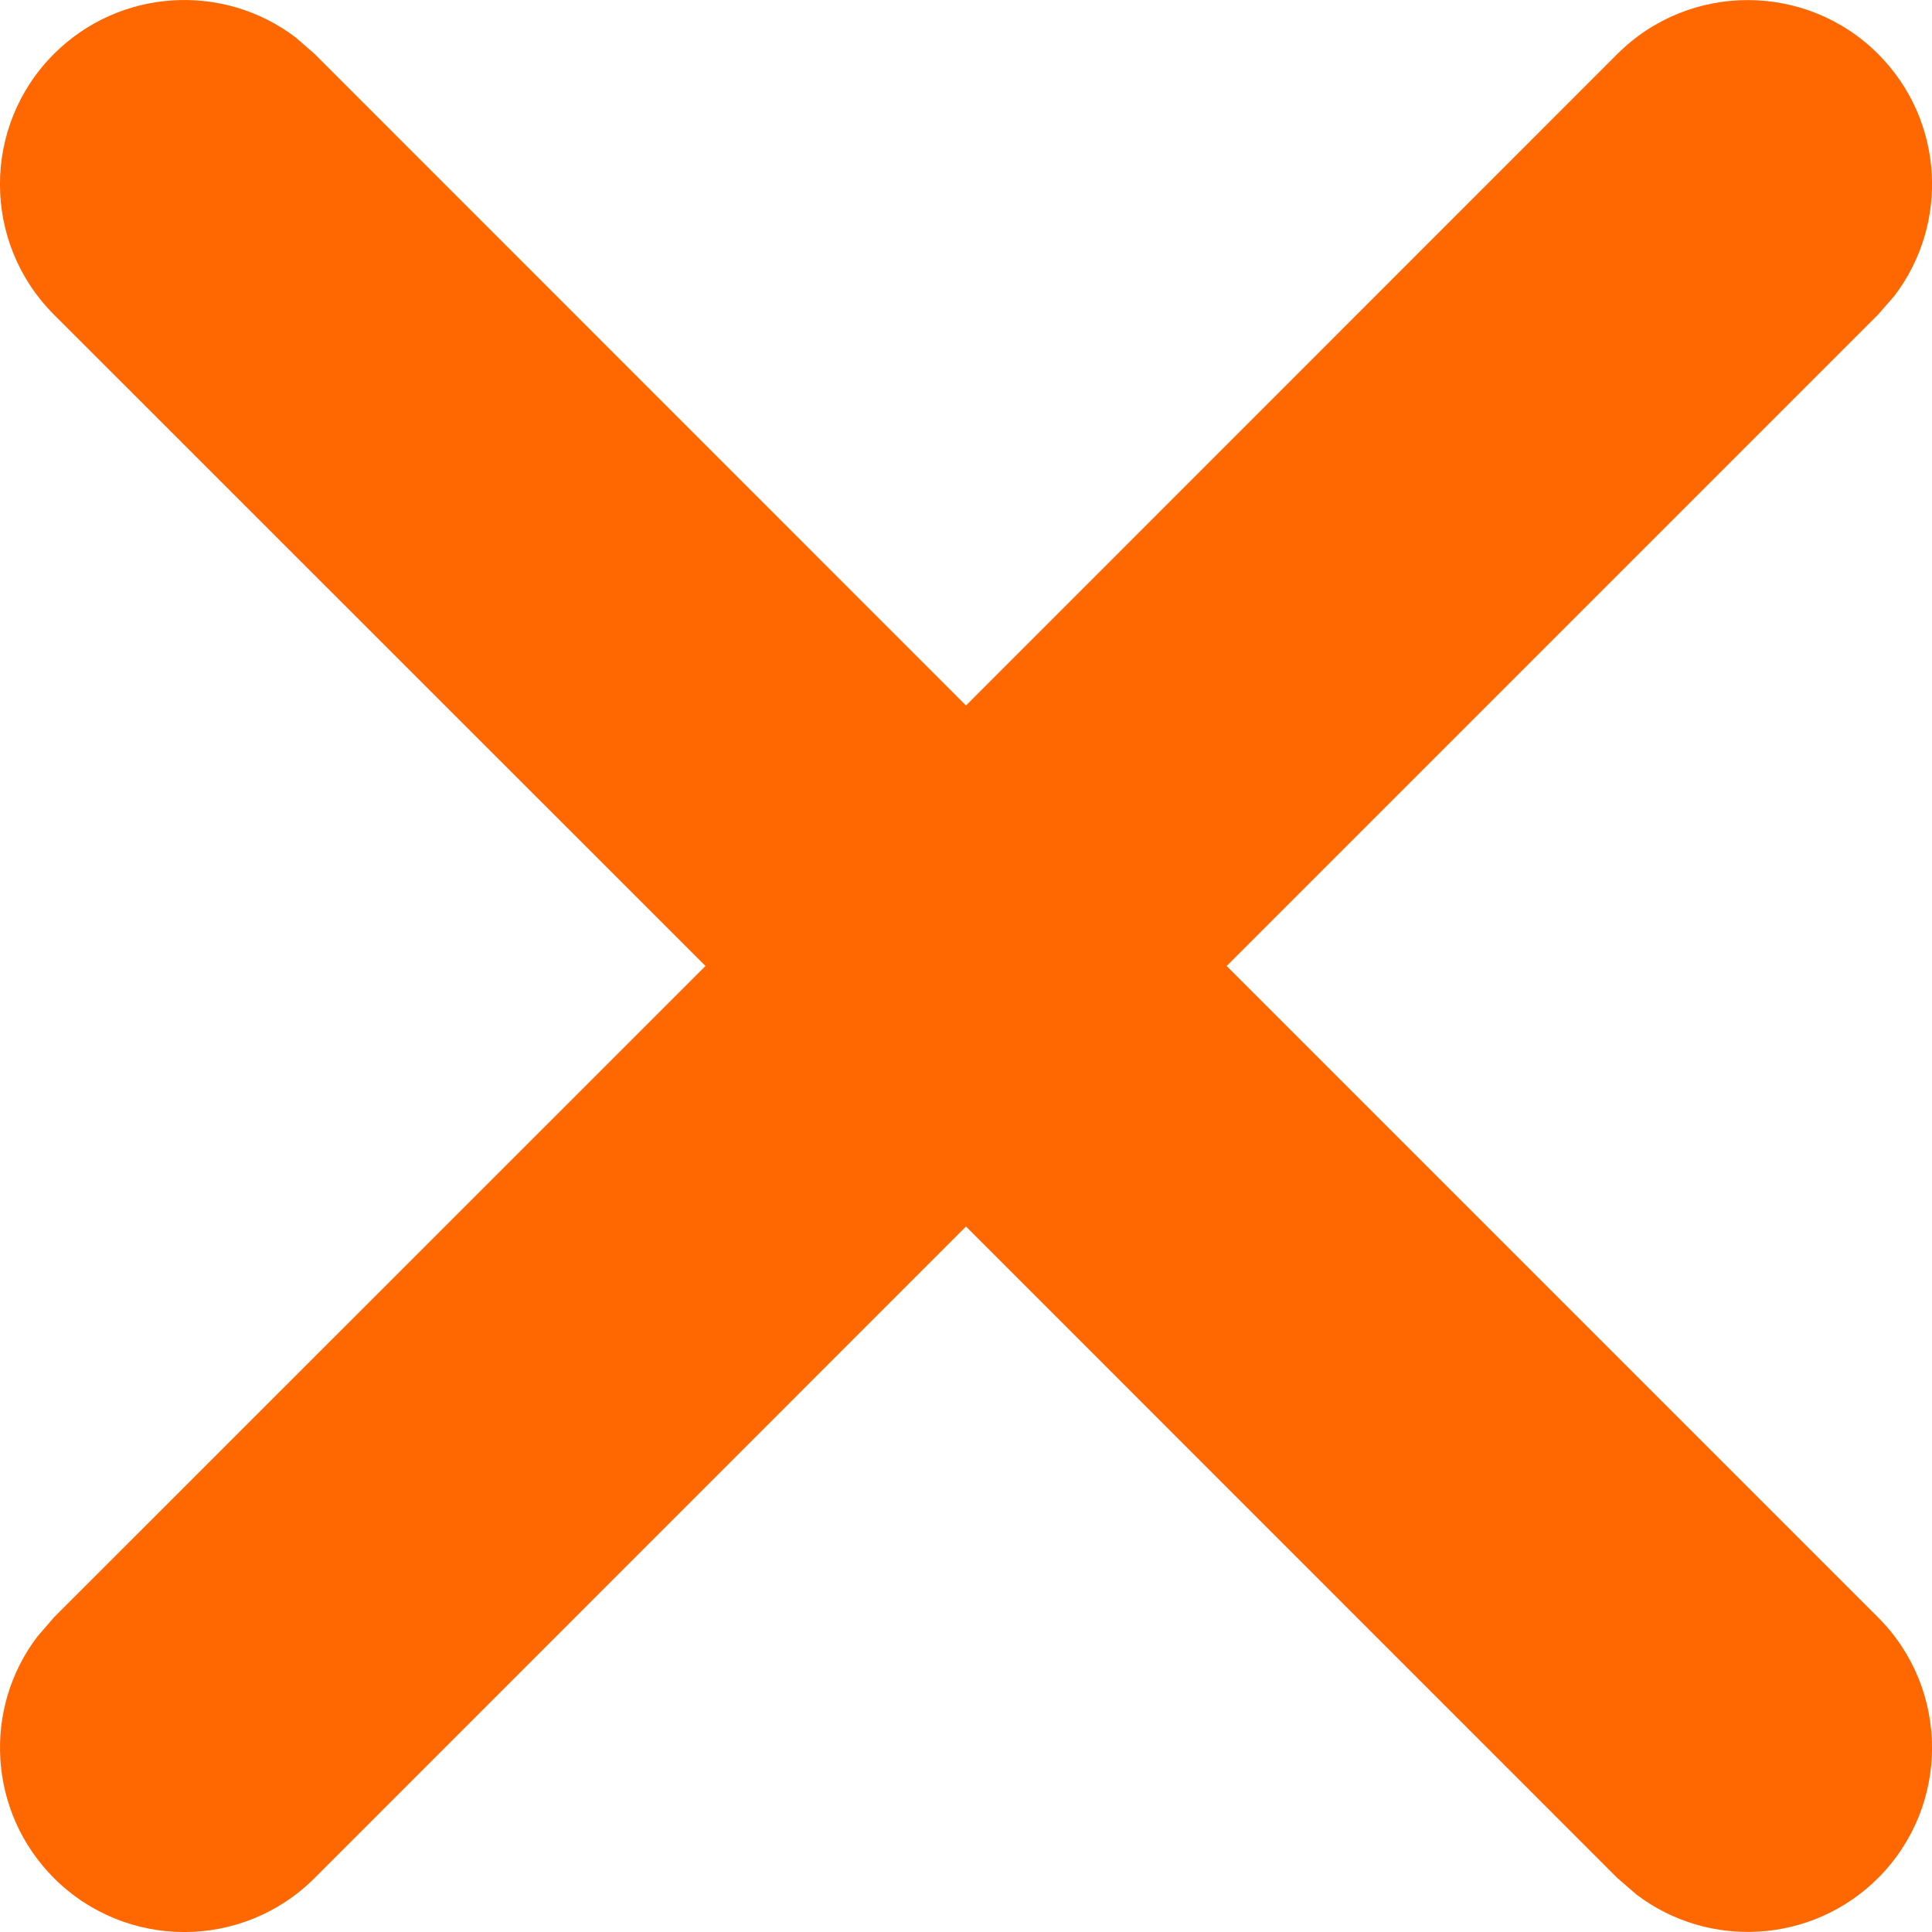
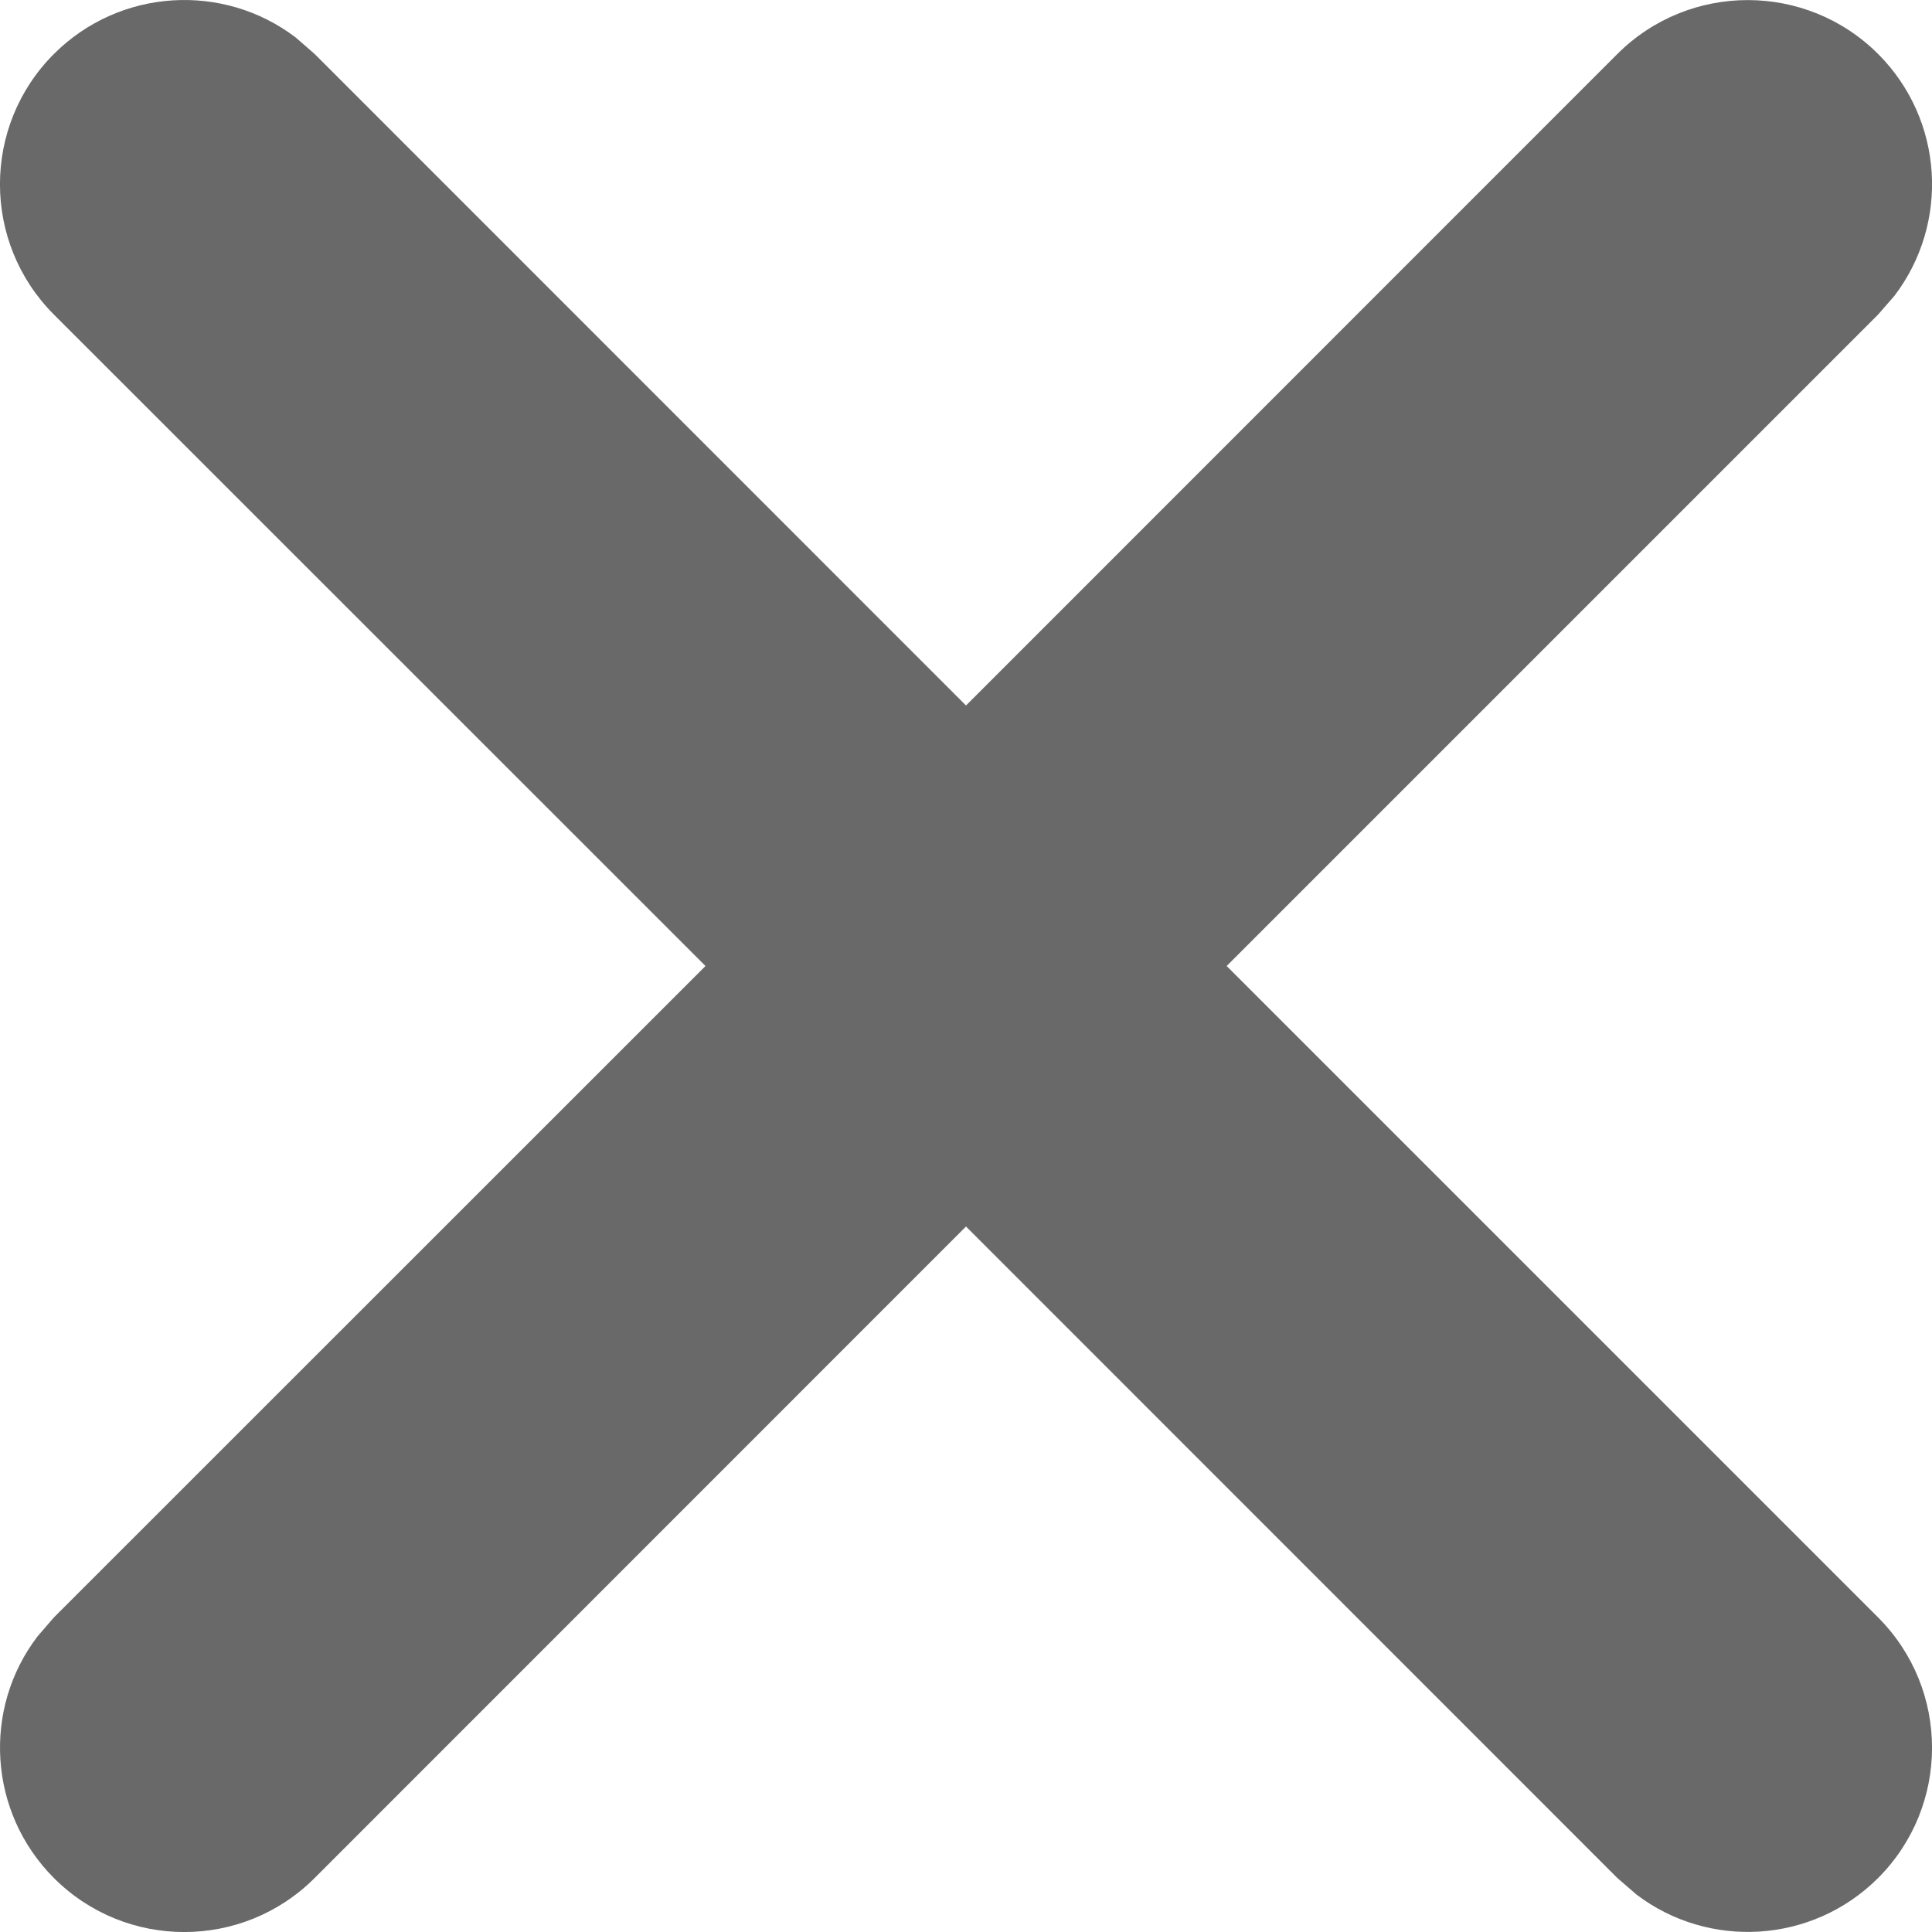
<svg xmlns="http://www.w3.org/2000/svg" width="12" height="12" viewBox="0 0 12 12" fill="none">
-   <path d="M1.837 0.233C1.388 -0.109 0.745 -0.074 0.335 0.335C-0.112 0.782 -0.112 1.507 0.335 1.954L4.382 6L0.335 10.046L0.233 10.164C-0.109 10.612 -0.074 11.255 0.335 11.665C0.782 12.112 1.507 12.112 1.954 11.665L6 7.618L10.046 11.665L10.164 11.767C10.612 12.108 11.255 12.074 11.665 11.665C12.112 11.218 12.112 10.493 11.665 10.046L7.619 6L11.665 1.954L11.767 1.837C12.109 1.388 12.075 0.745 11.665 0.335C11.218 -0.111 10.493 -0.111 10.046 0.335L6 4.382L1.954 0.335L1.837 0.233Z" fill="#FF6700" />
+   <path d="M1.837 0.233C1.388 -0.109 0.745 -0.074 0.335 0.335C-0.112 0.782 -0.112 1.507 0.335 1.954L4.382 6L0.335 10.046L0.233 10.164C-0.109 10.612 -0.074 11.255 0.335 11.665C0.782 12.112 1.507 12.112 1.954 11.665L6 7.618L10.046 11.665L10.164 11.767C10.612 12.108 11.255 12.074 11.665 11.665C12.112 11.218 12.112 10.493 11.665 10.046L7.619 6L11.665 1.954L11.767 1.837C12.109 1.388 12.075 0.745 11.665 0.335C11.218 -0.111 10.493 -0.111 10.046 0.335L6 4.382L1.954 0.335L1.837 0.233Z" fill="#696969" stroke-width="1" />
</svg>
